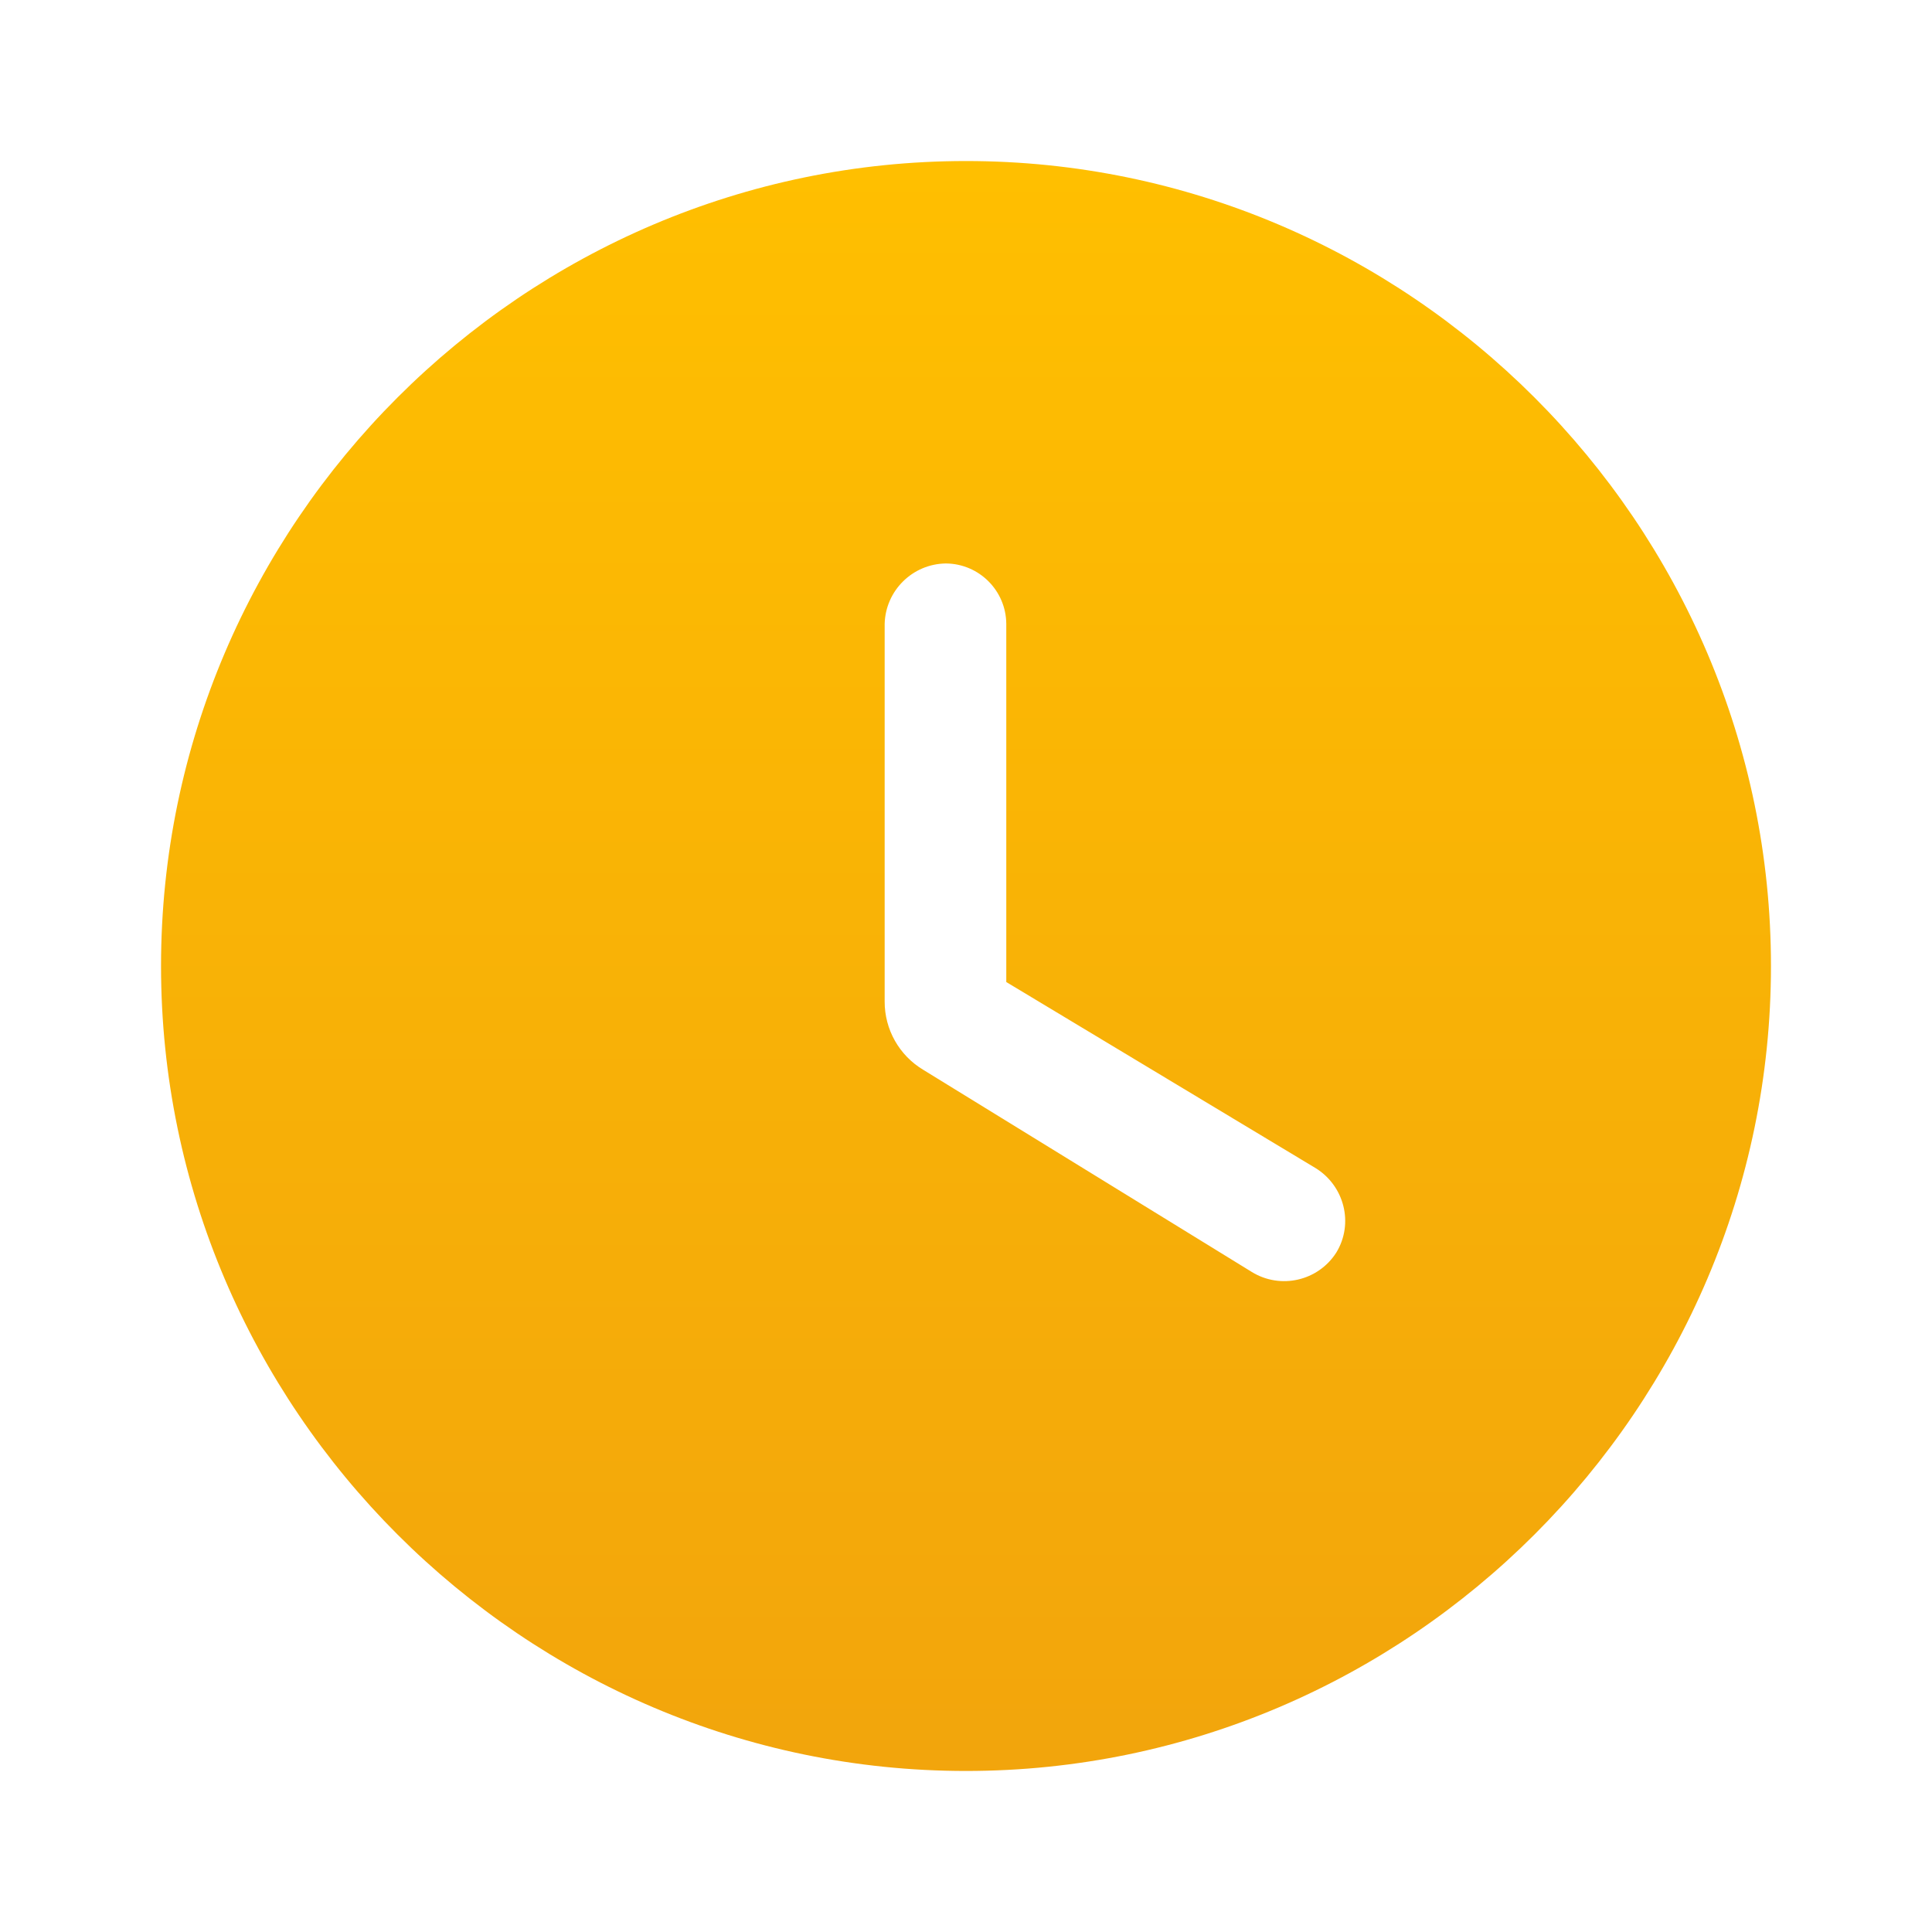
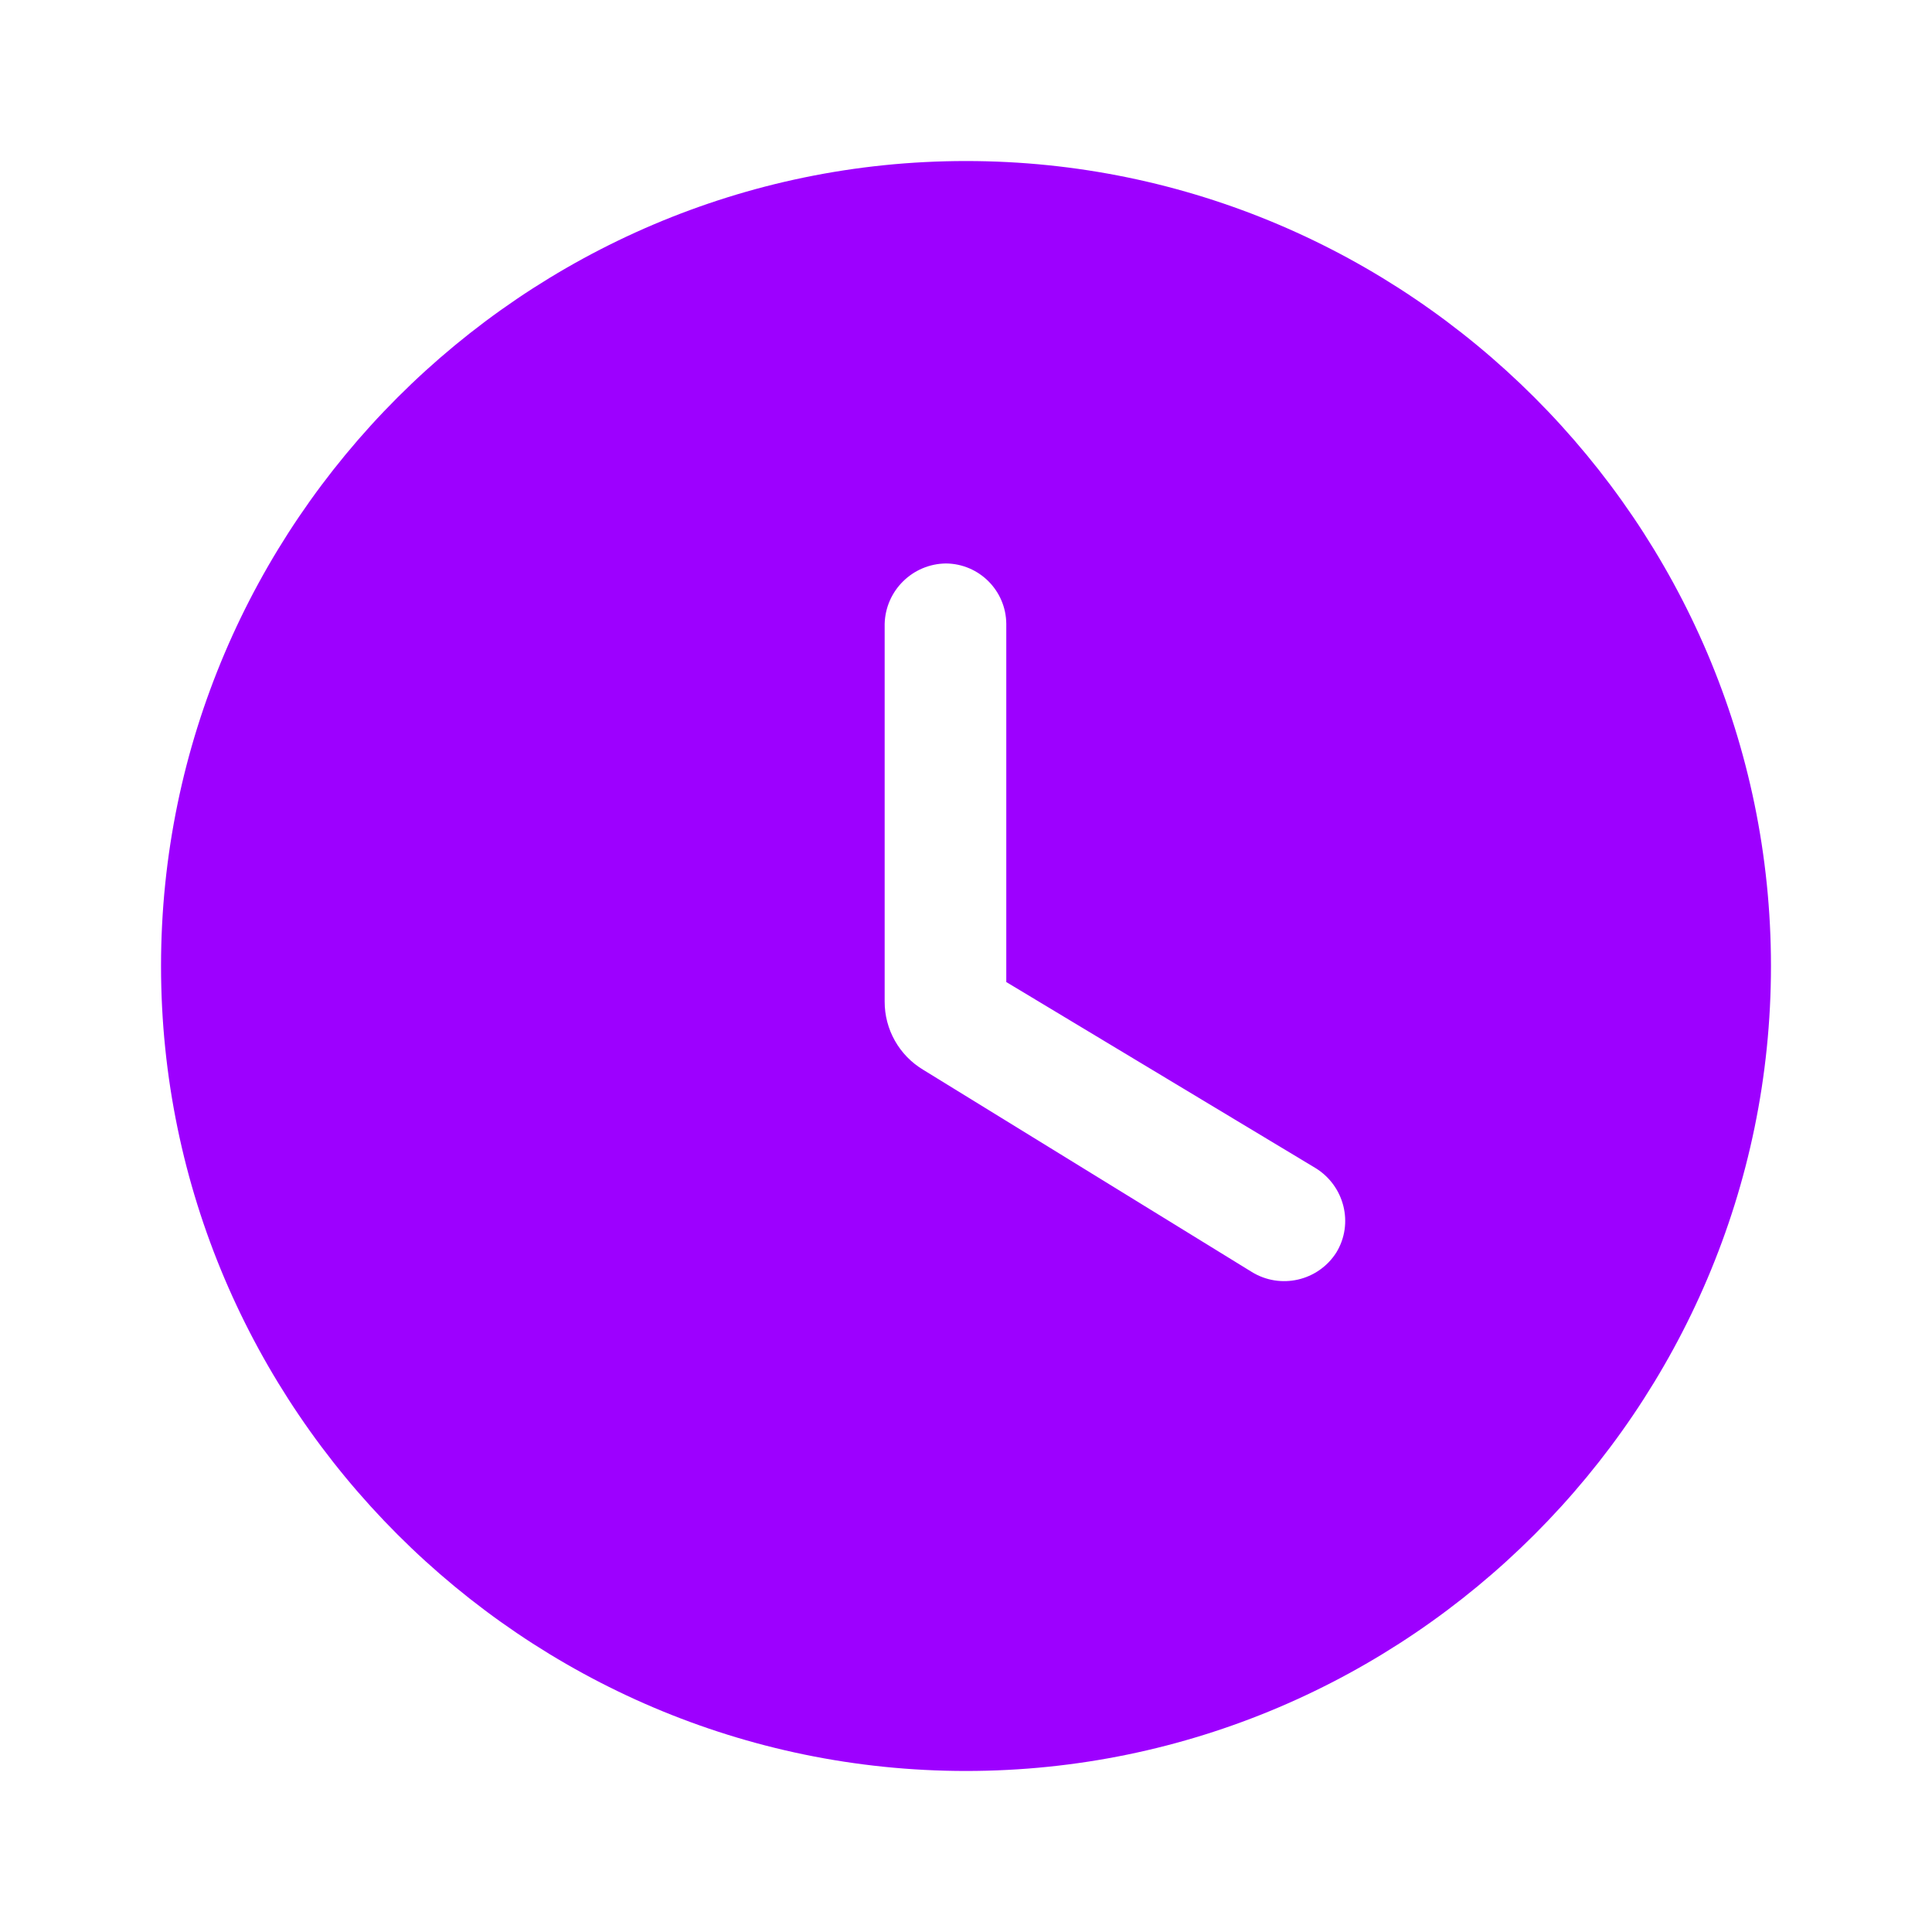
<svg xmlns="http://www.w3.org/2000/svg" width="20" height="20" fill="none">
  <path d="M10 1.667c-4.583 0-8.333 3.75-8.333 8.333s3.75 8.333 8.333 8.333 8.333-3.75 8.333-8.333S14.583 1.667 10 1.667Zm2.958 11.5-3.4-2.092a.821.821 0 0 1-.4-.708V6.458a.642.642 0 0 1 .634-.625.63.63 0 0 1 .625.625v3.708l3.2 1.925c.3.184.4.575.216.876a.64.64 0 0 1-.875.2Z" fill="url(#a)" />
  <defs>
    <linearGradient id="a" x1="10" y1="1.667" x2="10" y2="18.333" gradientUnits="userSpaceOnUse">
-       <stop stop-color="#FFBF00" />
-       <stop offset="1" stop-color="#F2A50C" />
+       <stop stop-color="#9d00ff" />
+       <stop offset="1" stop-color="#9d00ff" />
    </linearGradient>
  </defs>
</svg>
